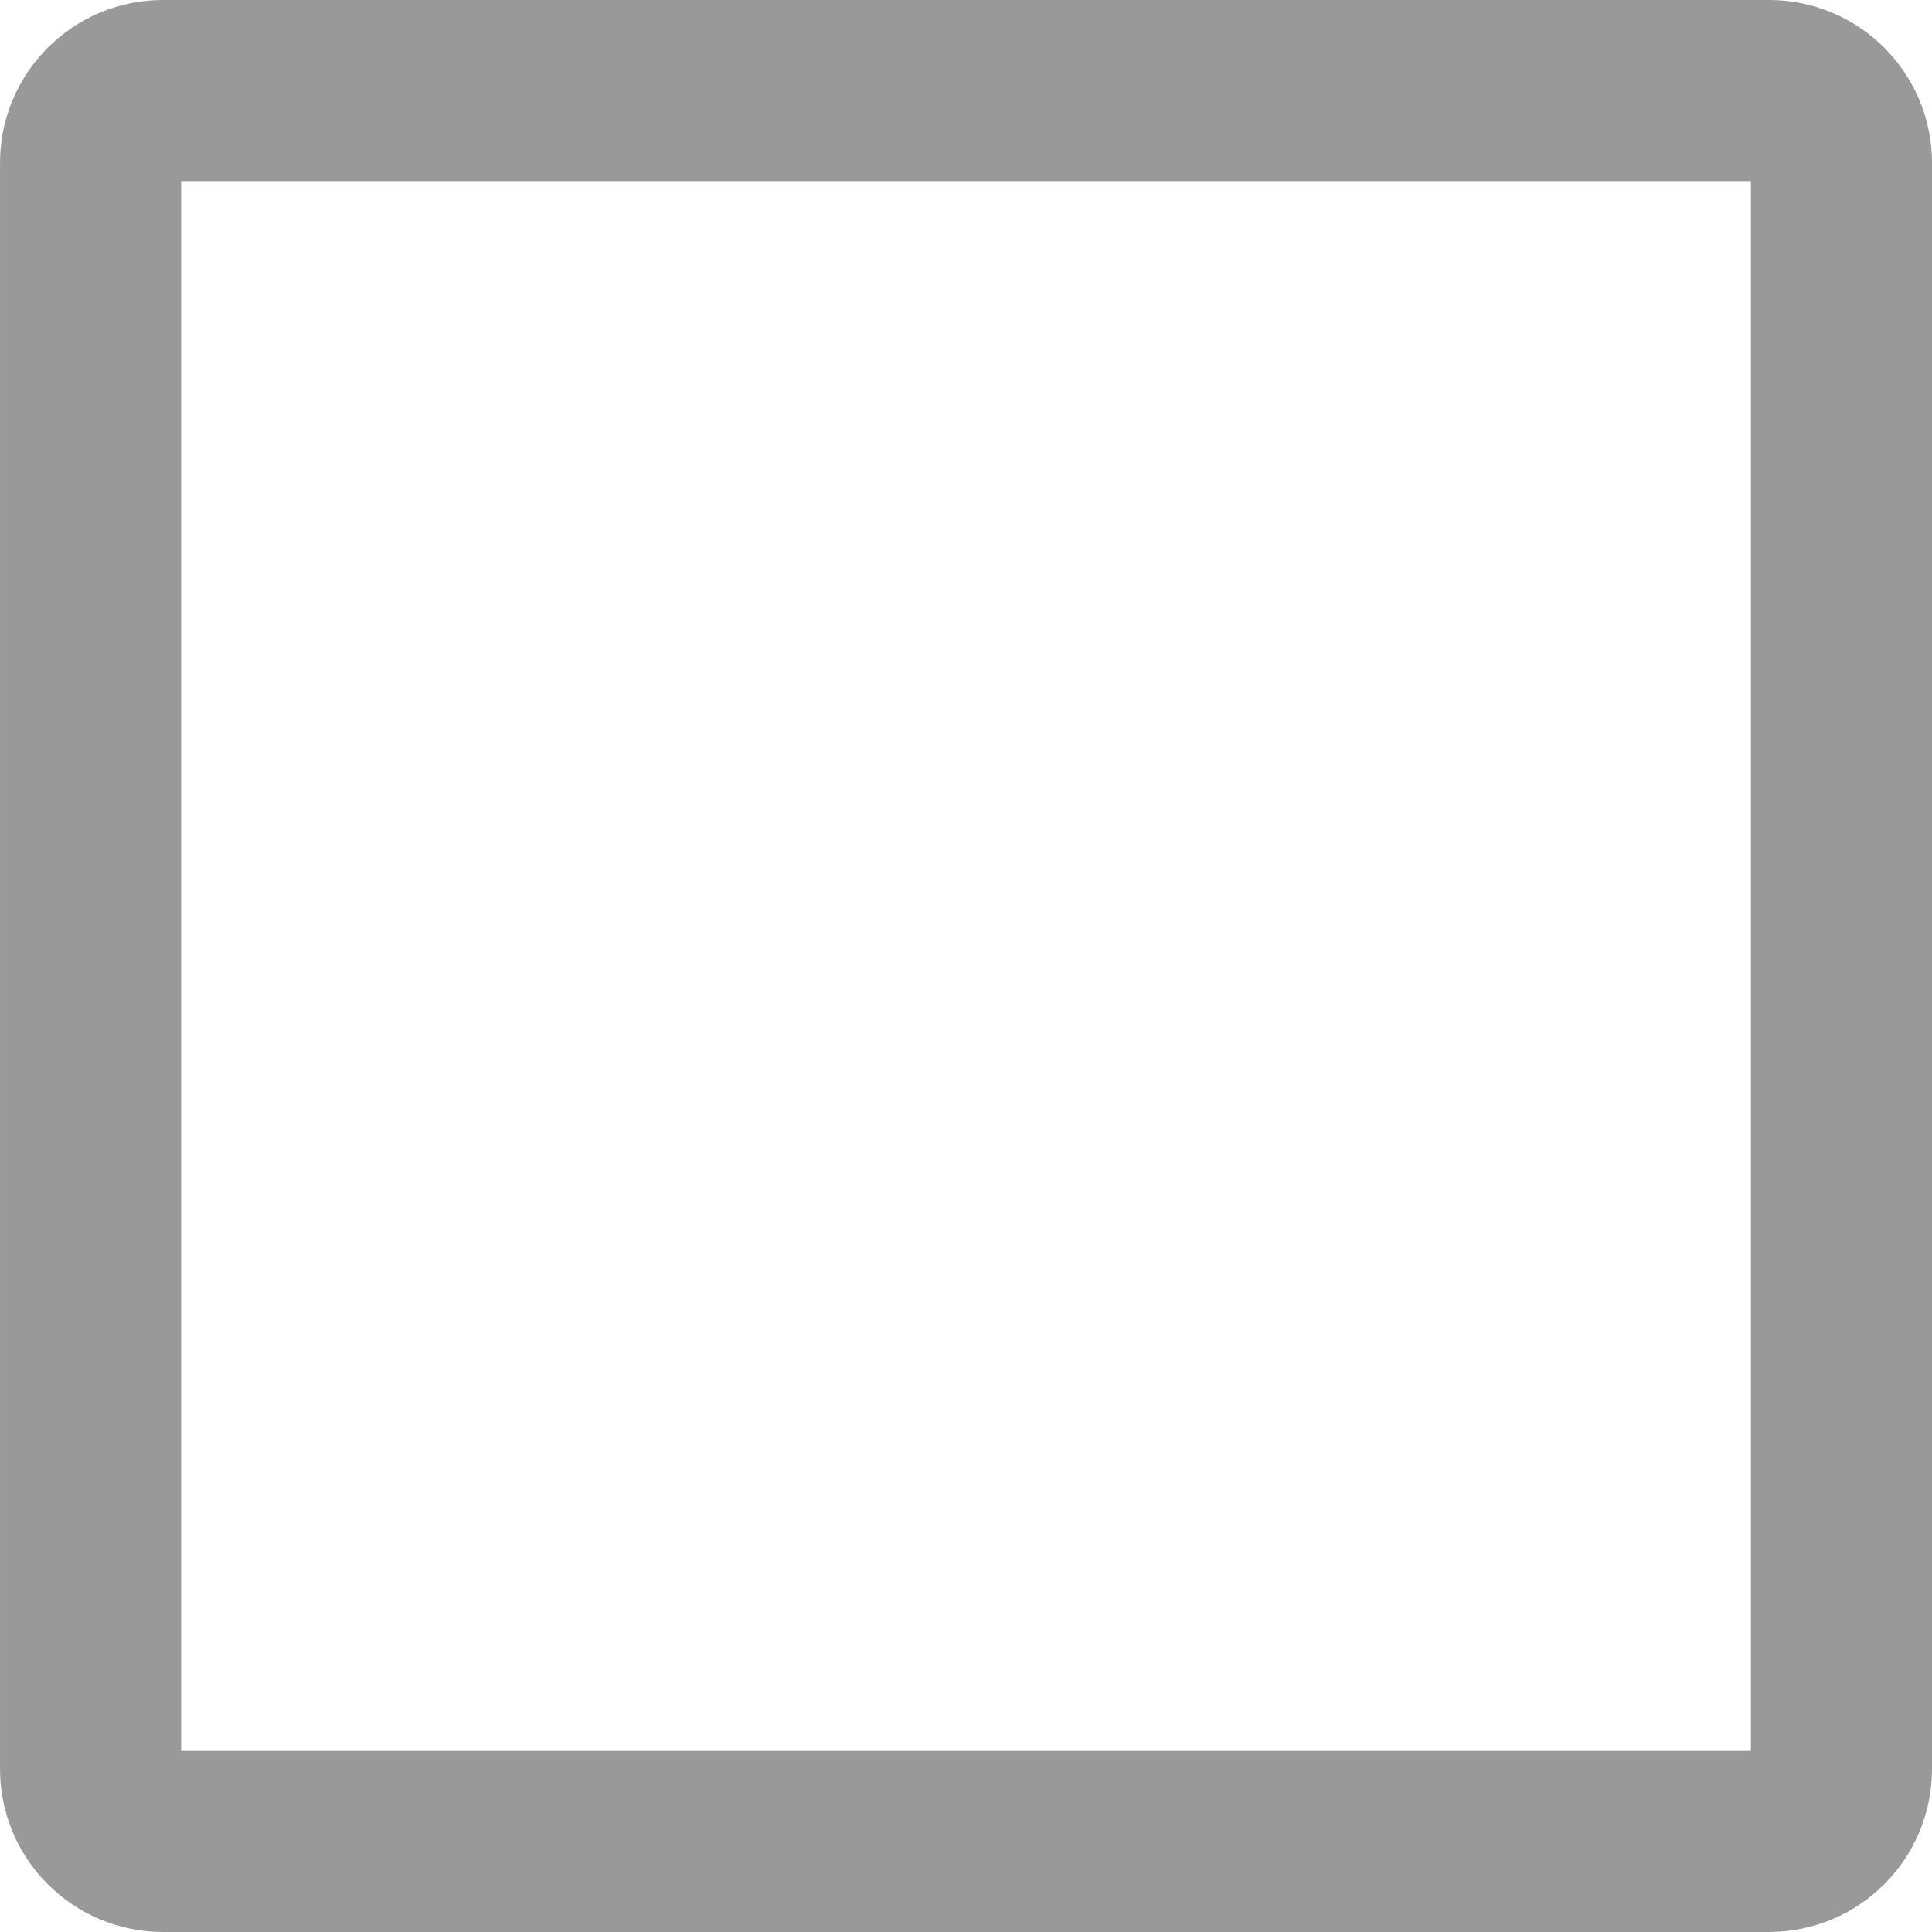
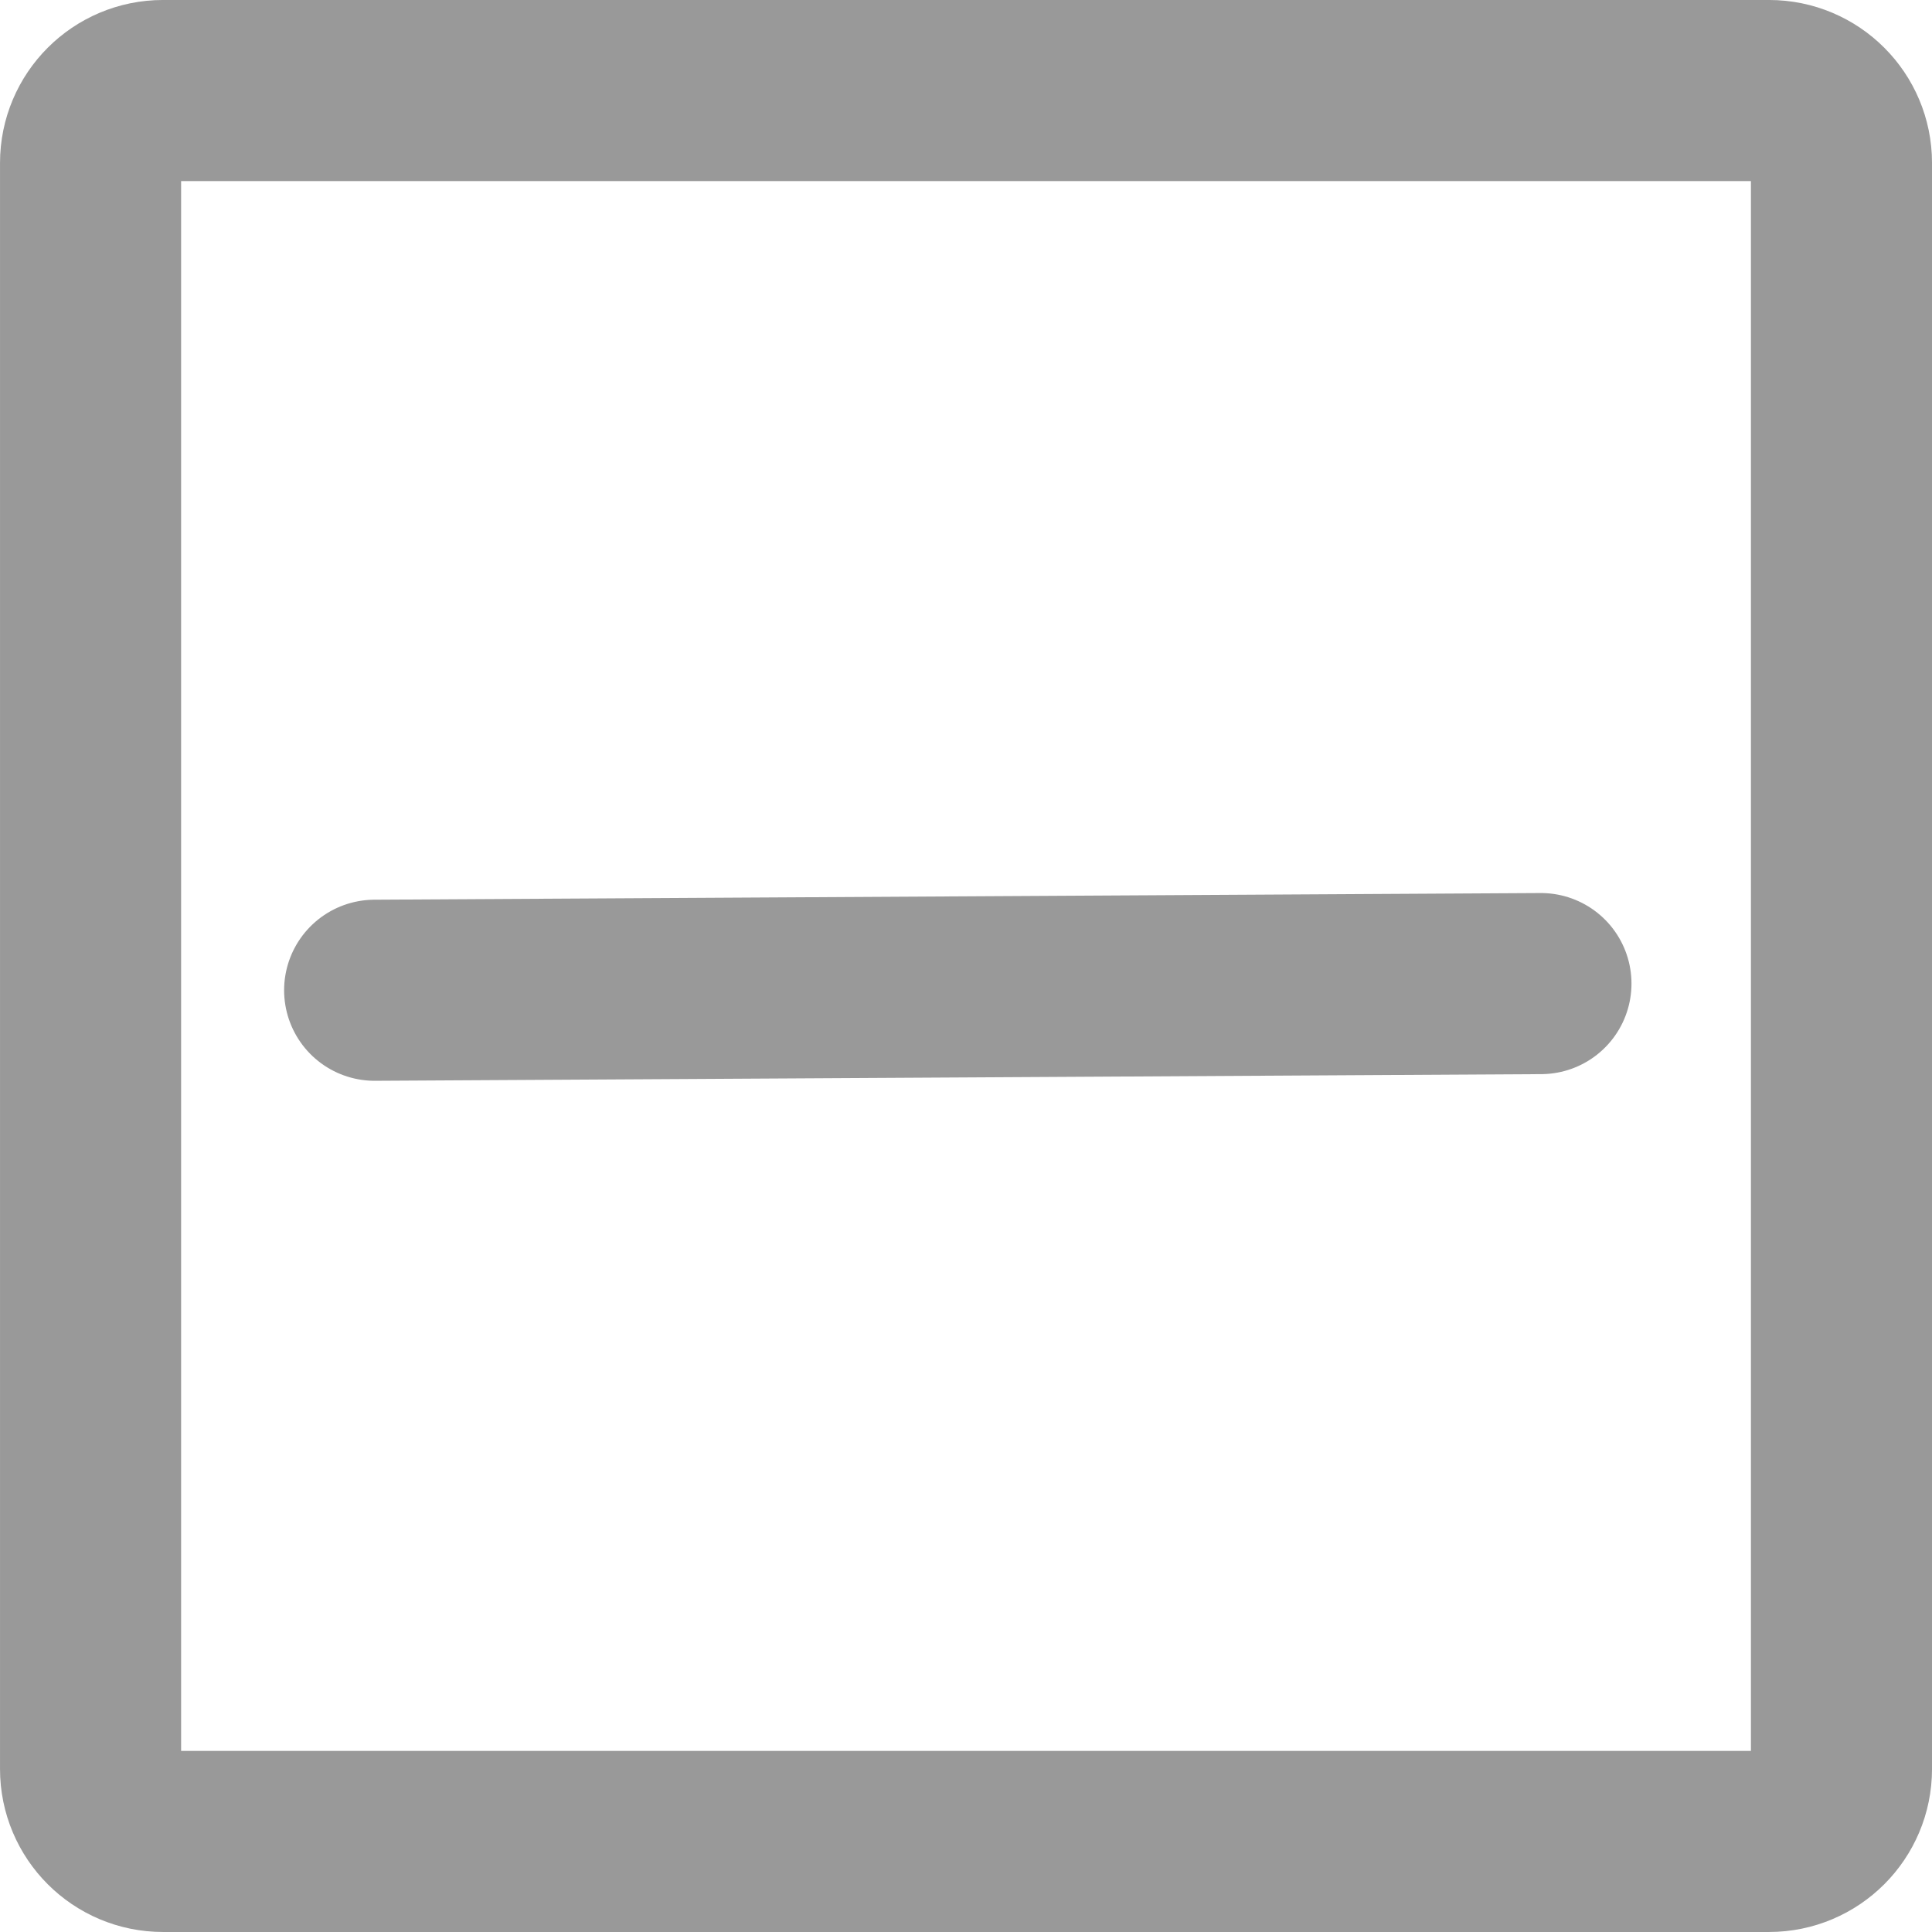
<svg xmlns="http://www.w3.org/2000/svg" width="53.344mm" height="53.344mm" viewBox="0 0 53.344 53.344" version="1.1" id="svg1" xml:space="preserve">
  <defs id="defs1" />
  <g id="layer1" transform="translate(-4.30855,-2.284387)">
    <rect style="fill:none;fill-opacity:1;stroke:#999999;stroke-width:5;stroke-linecap:round;stroke-dasharray:none;stroke-opacity:1" id="rect1" width="48.344" height="48.344" x="6.809" y="4.784" rx="2" ry="2" />
  </g>
-   <g id="layer2" style="display:inline" transform="translate(-4.30855,-2.284387)">
-     <path style="display:none;fill:none;fill-opacity:1;stroke:#999999;stroke-width:5;stroke-linecap:round;stroke-dasharray:none;stroke-opacity:1" d="M 15.306,36.983 20.226,43.556 46.891,13.784" id="path1" />
+   <g id="layer2" style="display:none" transform="translate(-4.30855,-2.284387)">
+     <path style="fill:none;fill-opacity:1;stroke:#333333;stroke-width:5;stroke-linecap:round;stroke-dasharray:none;stroke-opacity:1" d="M 15.306,36.983 20.226,43.556 46.891,13.784" id="path1" />
  </g>
-   <g id="layer3" style="display:none" transform="translate(-4.30855,-2.284387)">
+   <g id="layer3" transform="translate(-4.30855,-2.284387)">
    <path style="fill:none;fill-opacity:1;stroke:#999999;stroke-width:5;stroke-linecap:round;stroke-dasharray:none;stroke-opacity:1" d="M 14.653,29.626 46.855,29.442" id="path2" />
  </g>
</svg>
